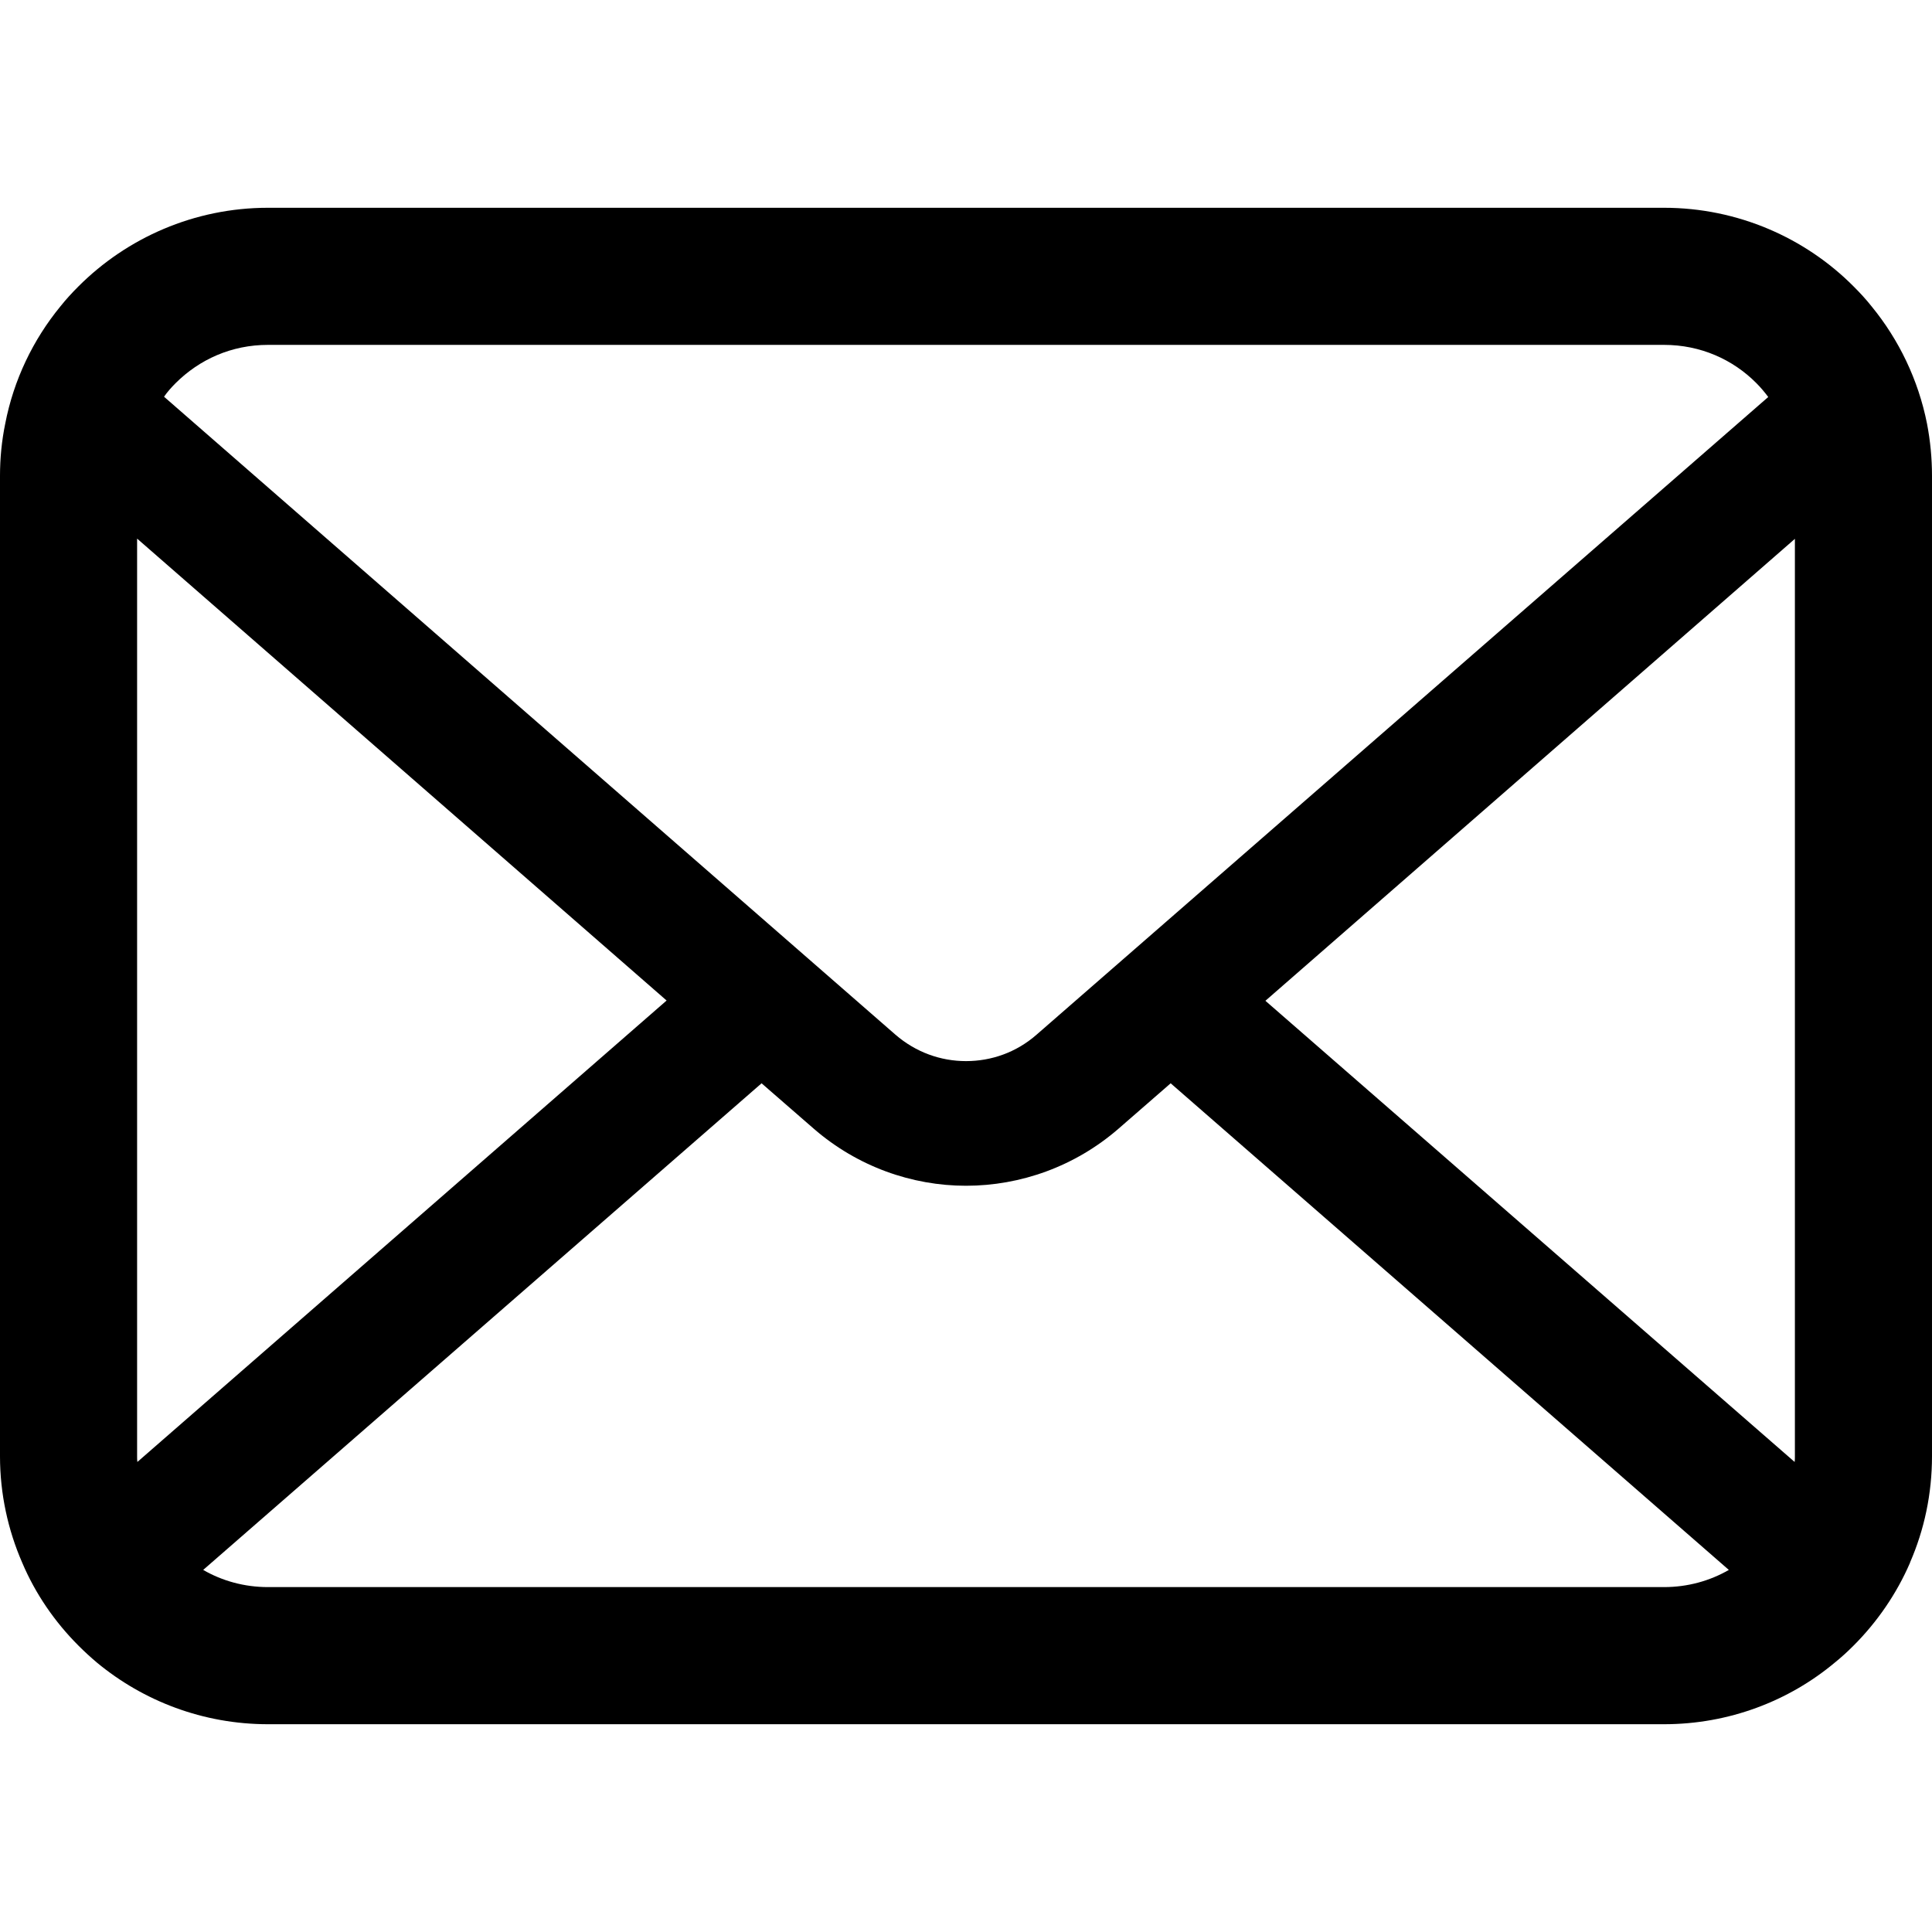
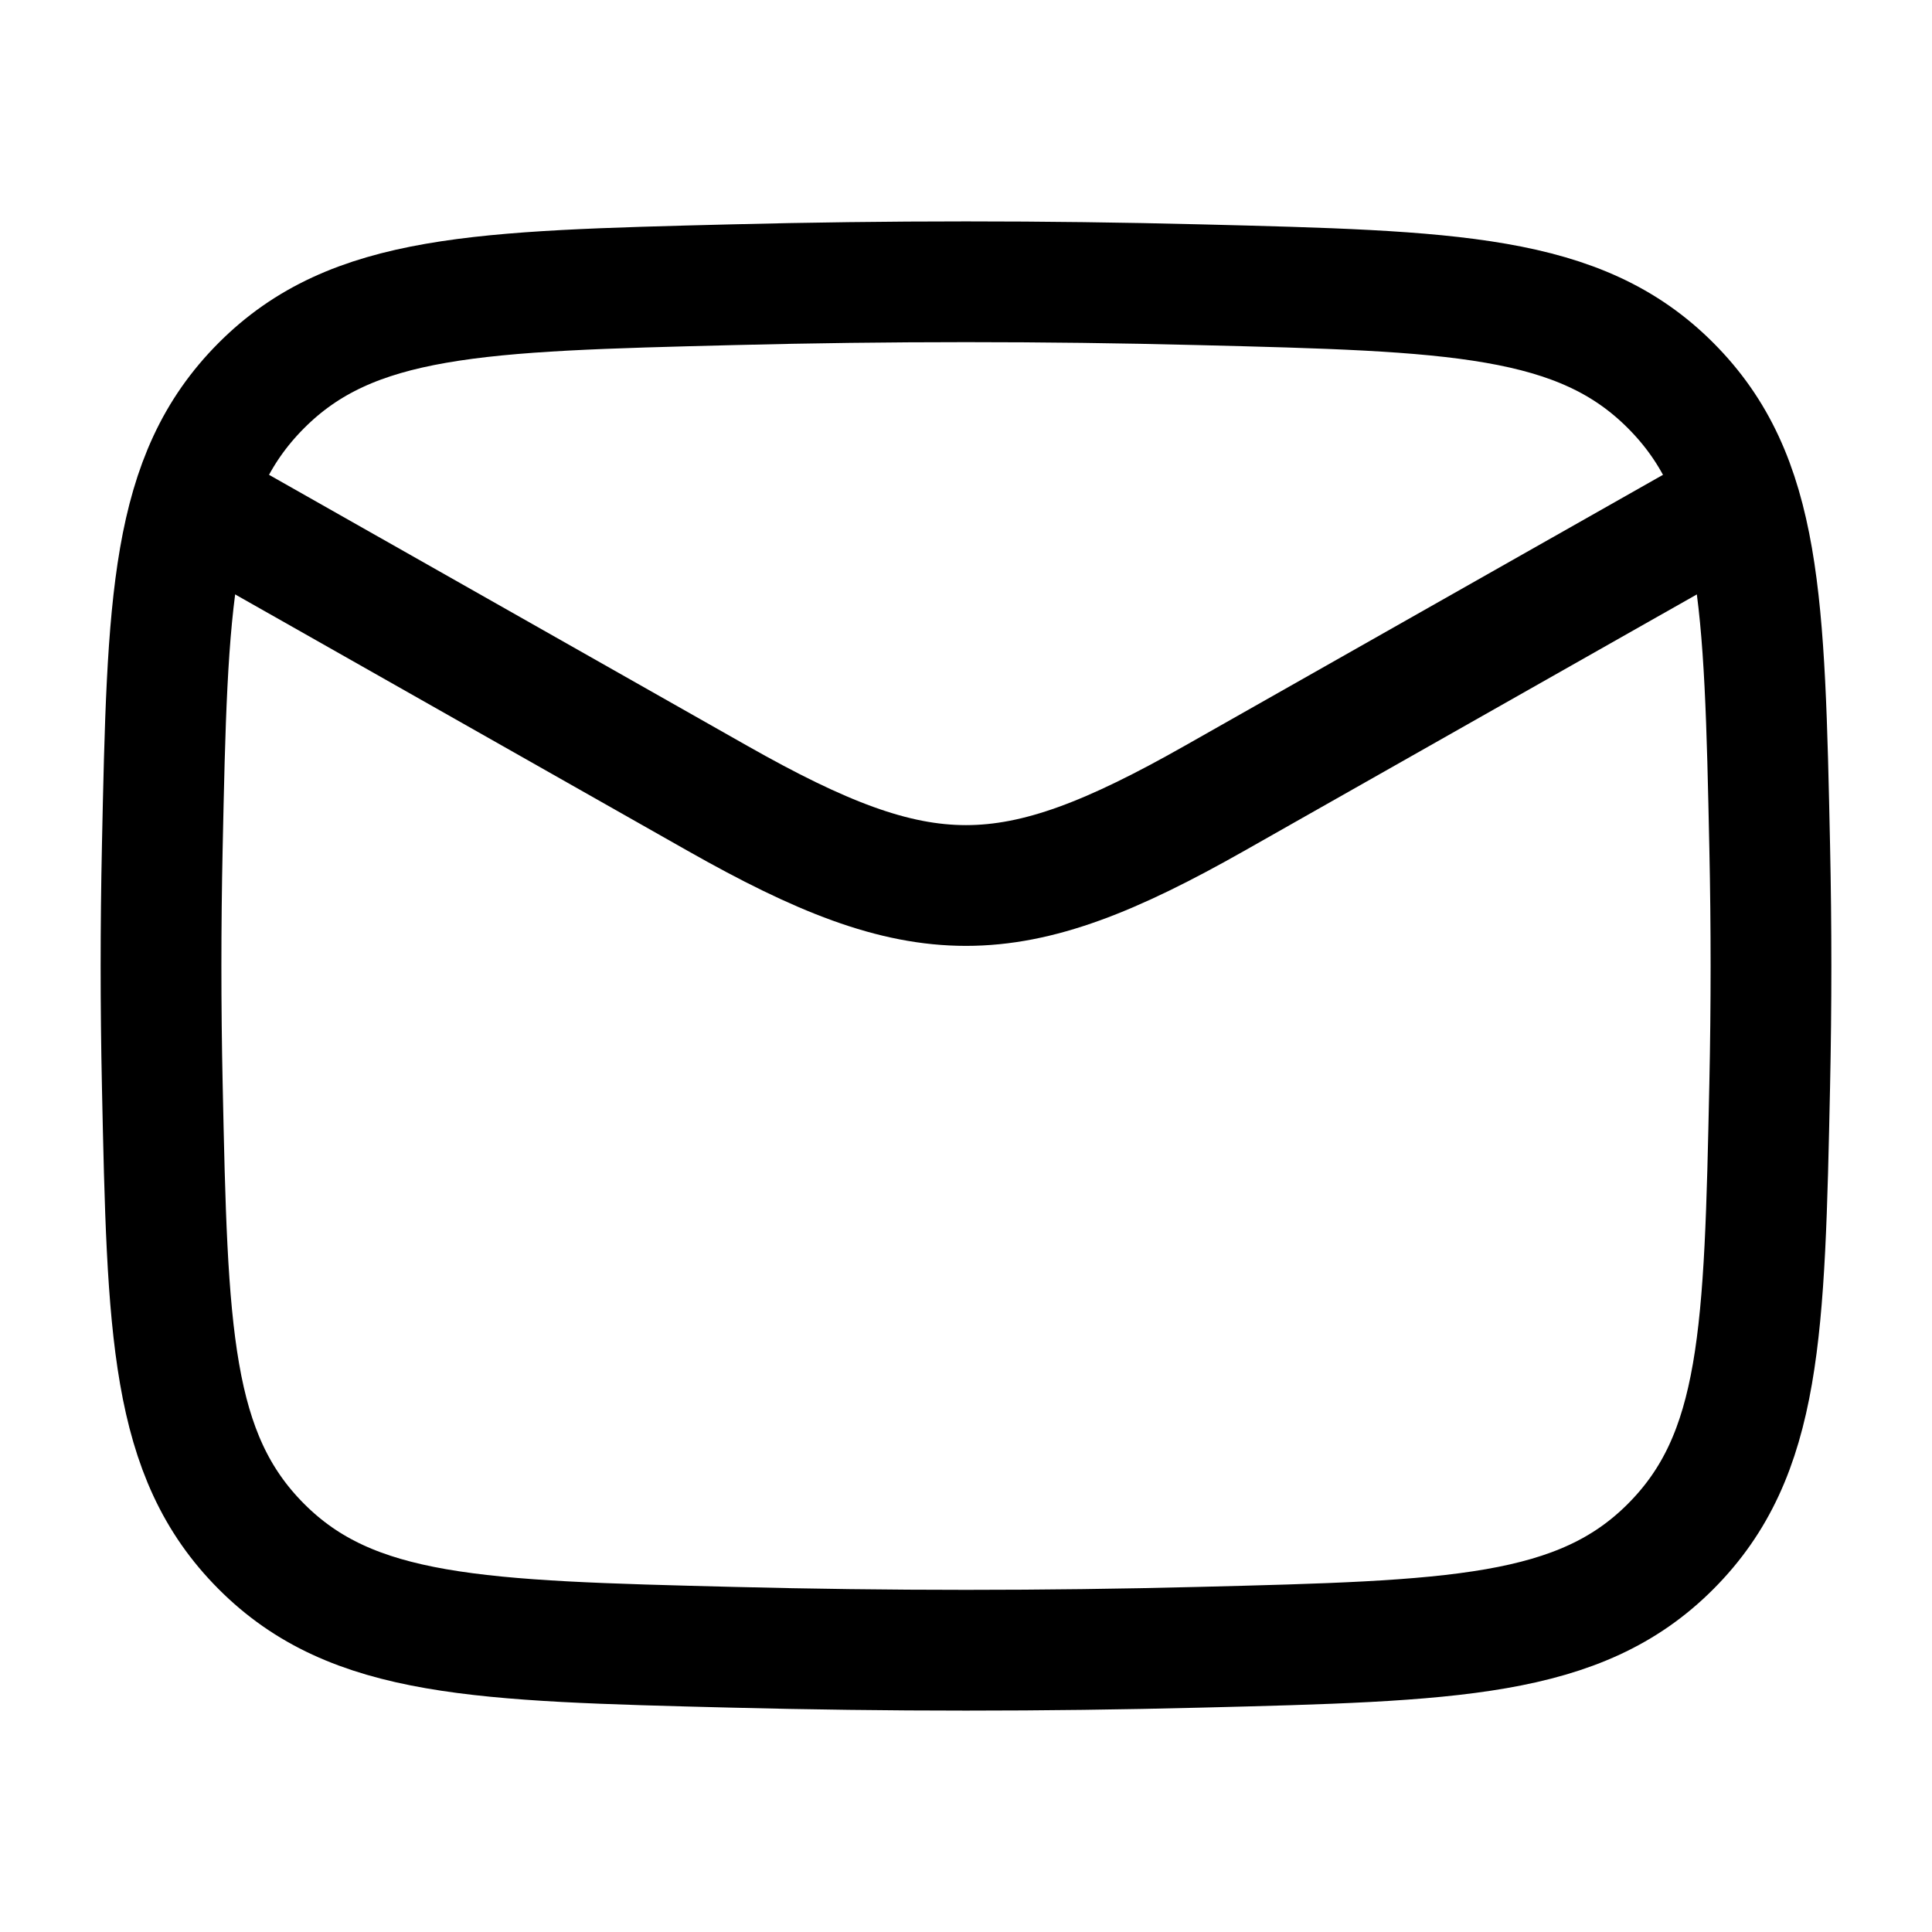
- <svg xmlns="http://www.w3.org/2000/svg" height="800px" width="800px" version="1.1" id="_x32_" viewBox="0 0 512 512" xml:space="preserve">
-   <style type="text/css">
- 	.st0{fill:#000000;}
- </style>
-   <g>
-     <path class="st0" d="M510.678,112.275c-2.308-11.626-7.463-22.265-14.662-31.054c-1.518-1.915-3.104-3.63-4.823-5.345   c-12.755-12.818-30.657-20.814-50.214-20.814H71.021c-19.557,0-37.395,7.996-50.21,20.814c-1.715,1.715-3.301,3.43-4.823,5.345   C8.785,90.009,3.63,100.649,1.386,112.275C0.464,116.762,0,121.399,0,126.087V385.92c0,9.968,2.114,19.55,5.884,28.203   c3.497,8.26,8.653,15.734,14.926,22.001c1.59,1.586,3.169,3.044,4.892,4.494c12.286,10.175,28.145,16.32,45.319,16.32h369.958   c17.18,0,33.108-6.145,45.323-16.384c1.718-1.386,3.305-2.844,4.891-4.43c6.27-6.267,11.425-13.741,14.994-22.001v-0.064   c3.769-8.653,5.812-18.171,5.812-28.138V126.087C512,121.399,511.543,116.762,510.678,112.275z M46.509,101.571   c6.345-6.338,14.866-10.175,24.512-10.175h369.958c9.646,0,18.242,3.837,24.512,10.175c1.122,1.129,2.179,2.387,3.112,3.637   L274.696,274.203c-5.348,4.687-11.954,7.002-18.696,7.002c-6.674,0-13.276-2.315-18.695-7.002L43.472,105.136   C44.33,103.886,45.387,102.7,46.509,101.571z M36.334,385.92V142.735L176.658,265.15L36.405,387.435   C36.334,386.971,36.334,386.449,36.334,385.92z M440.979,420.597H71.021c-6.281,0-12.158-1.651-17.174-4.552l147.978-128.959   l13.815,12.018c11.561,10.046,26.028,15.134,40.36,15.134c14.406,0,28.872-5.088,40.432-15.134l13.808-12.018l147.92,128.959   C453.137,418.946,447.26,420.597,440.979,420.597z M475.666,385.92c0,0.529,0,1.051-0.068,1.515L335.346,265.221L475.666,142.8   V385.92z" />
-   </g>
+ <svg xmlns="http://www.w3.org/2000/svg" viewBox="0 0 24 24" width="36" height="36" color="#000000" fill="none">
+   <path d="M2 6L8.913 9.917C11.462 11.361 12.538 11.361 15.087 9.917L22 6" stroke="currentColor" stroke-width="1.5" stroke-linejoin="round" />
+   <path d="M2.016 13.476C2.081 16.541 2.114 18.074 3.245 19.209C4.376 20.345 5.95 20.384 9.099 20.463C11.039 20.512 12.961 20.512 14.901 20.463C18.05 20.384 19.624 20.345 20.755 19.209C21.886 18.074 21.919 16.541 21.984 13.476C22.005 12.49 22.005 11.51 21.984 10.524C21.919 7.459 21.886 5.926 20.755 4.791C19.624 3.655 18.05 3.616 14.901 3.537C12.961 3.488 11.039 3.488 9.099 3.537C5.95 3.616 4.376 3.655 3.245 4.791C2.114 5.926 2.081 7.459 2.016 10.524C1.995 11.51 1.995 12.49 2.016 13.476Z" stroke="currentColor" stroke-width="1.5" stroke-linejoin="round" />
</svg>
